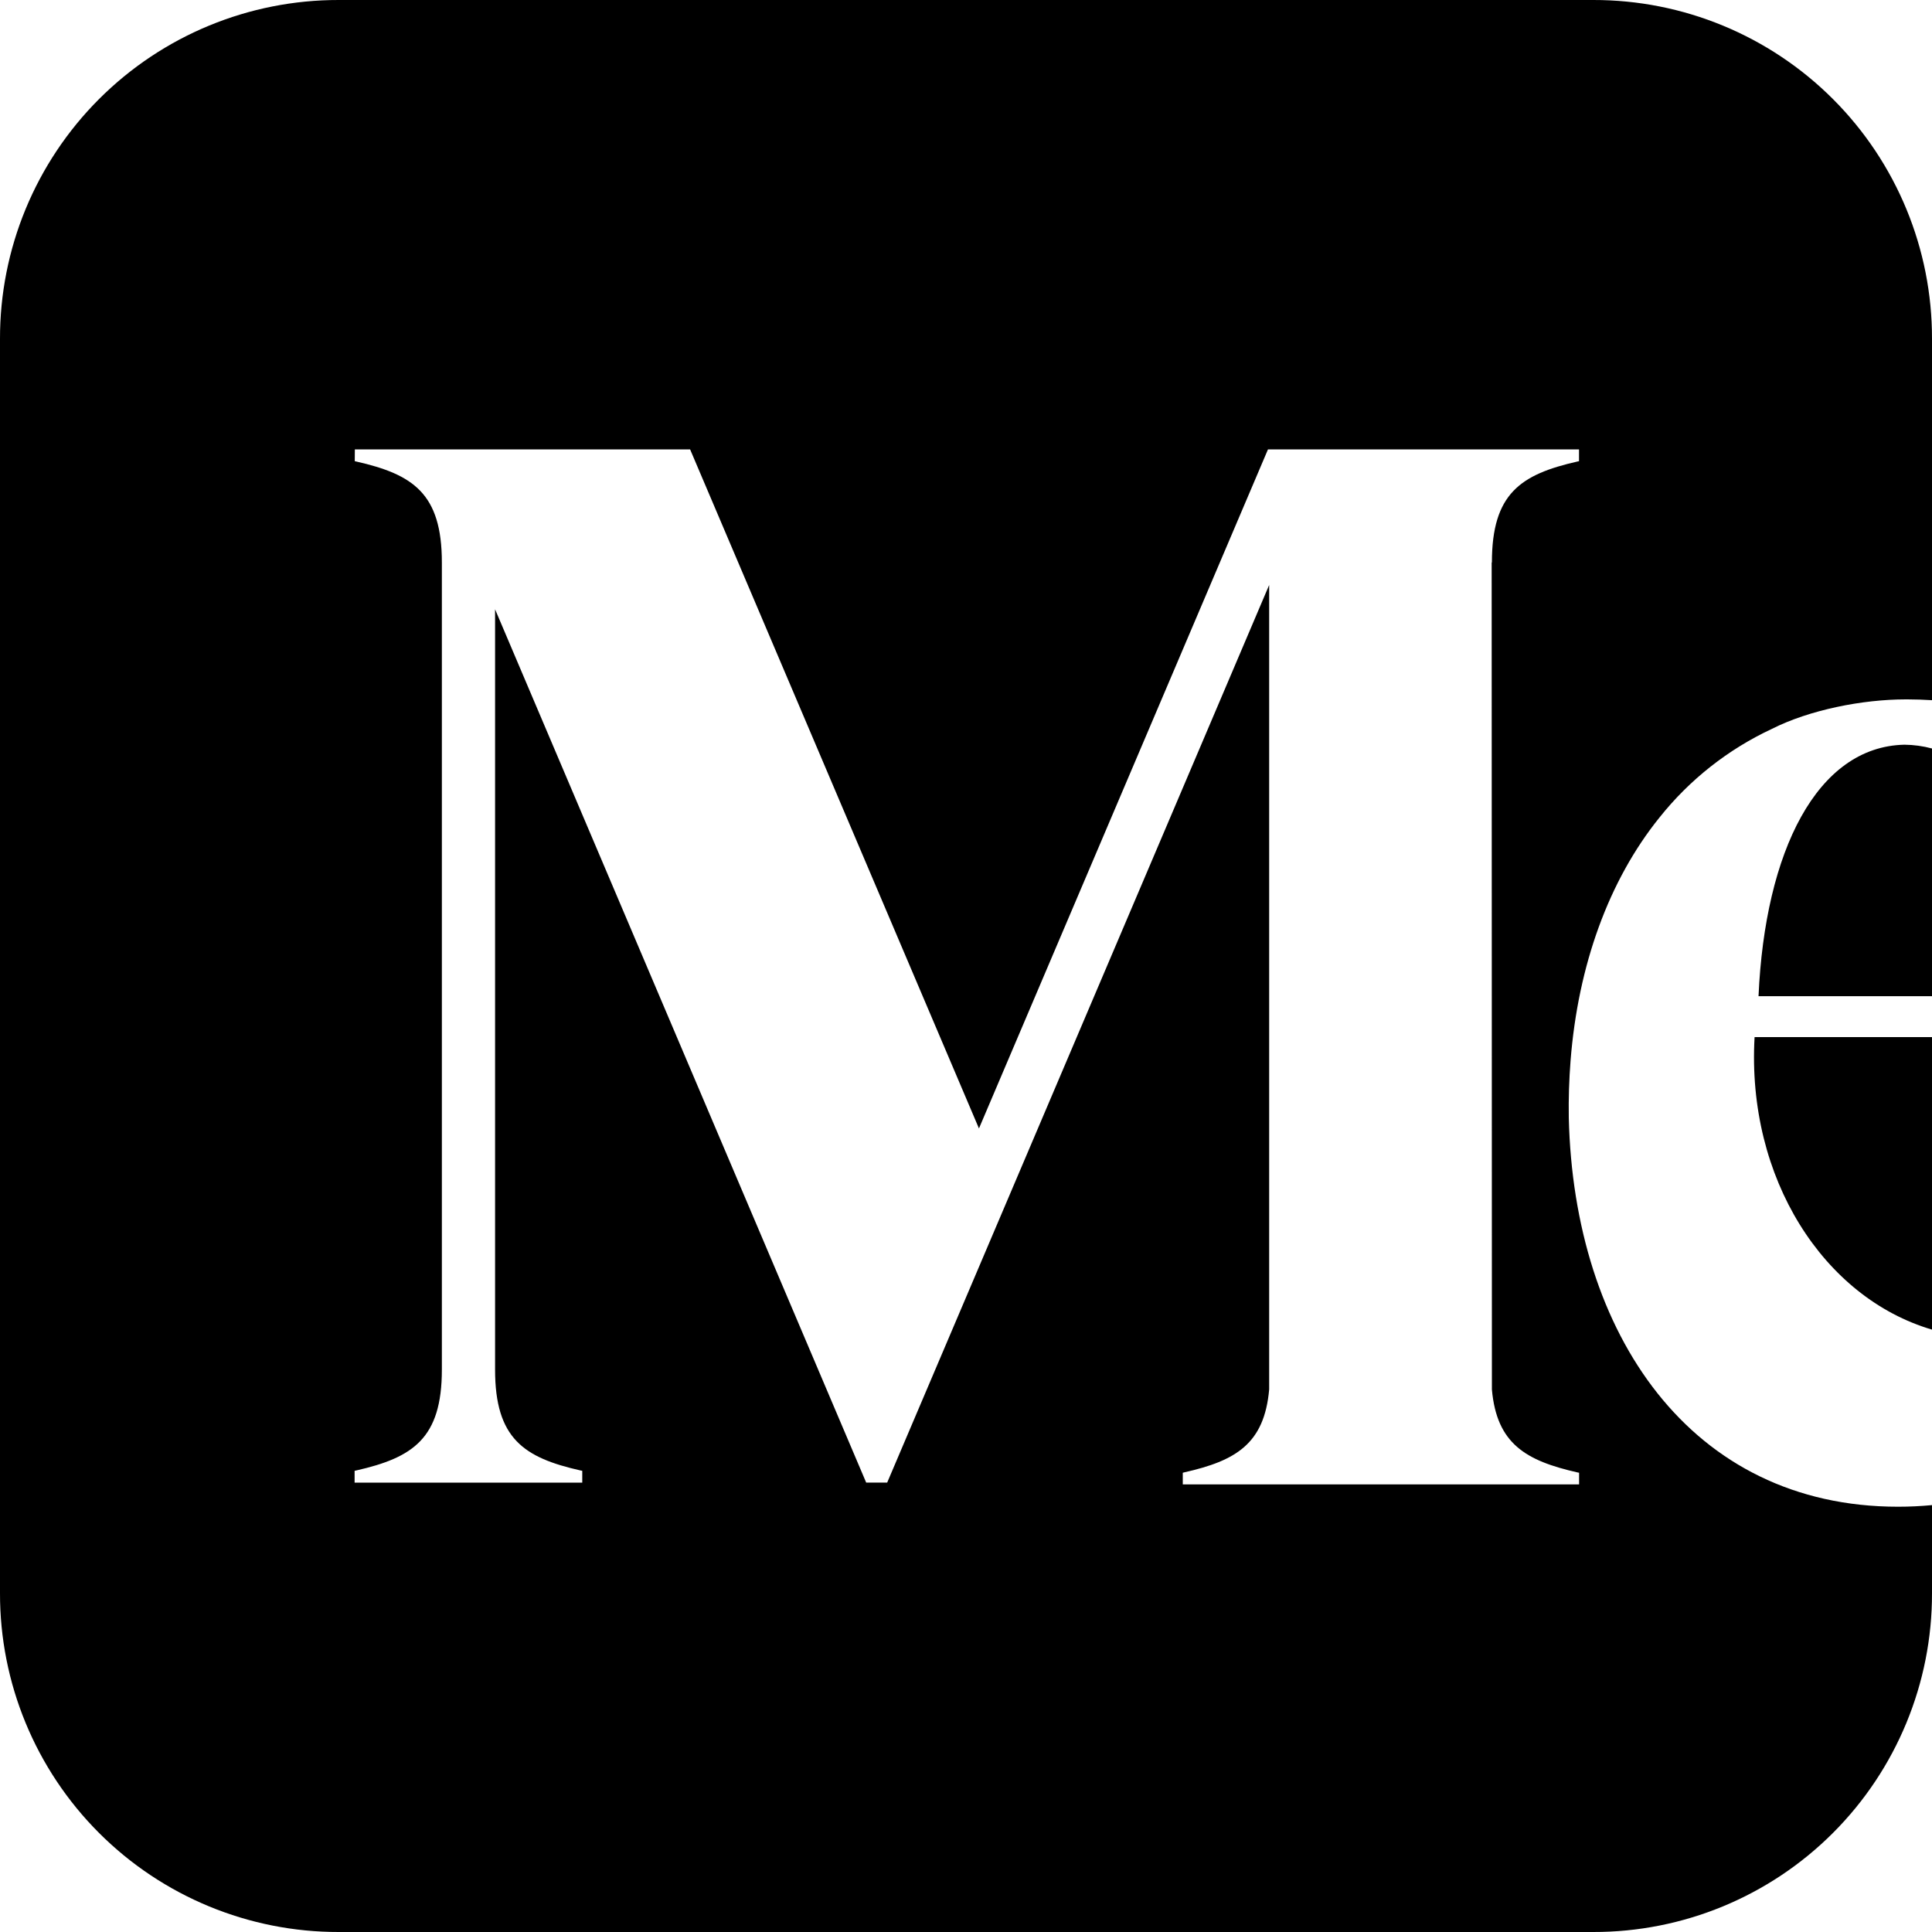
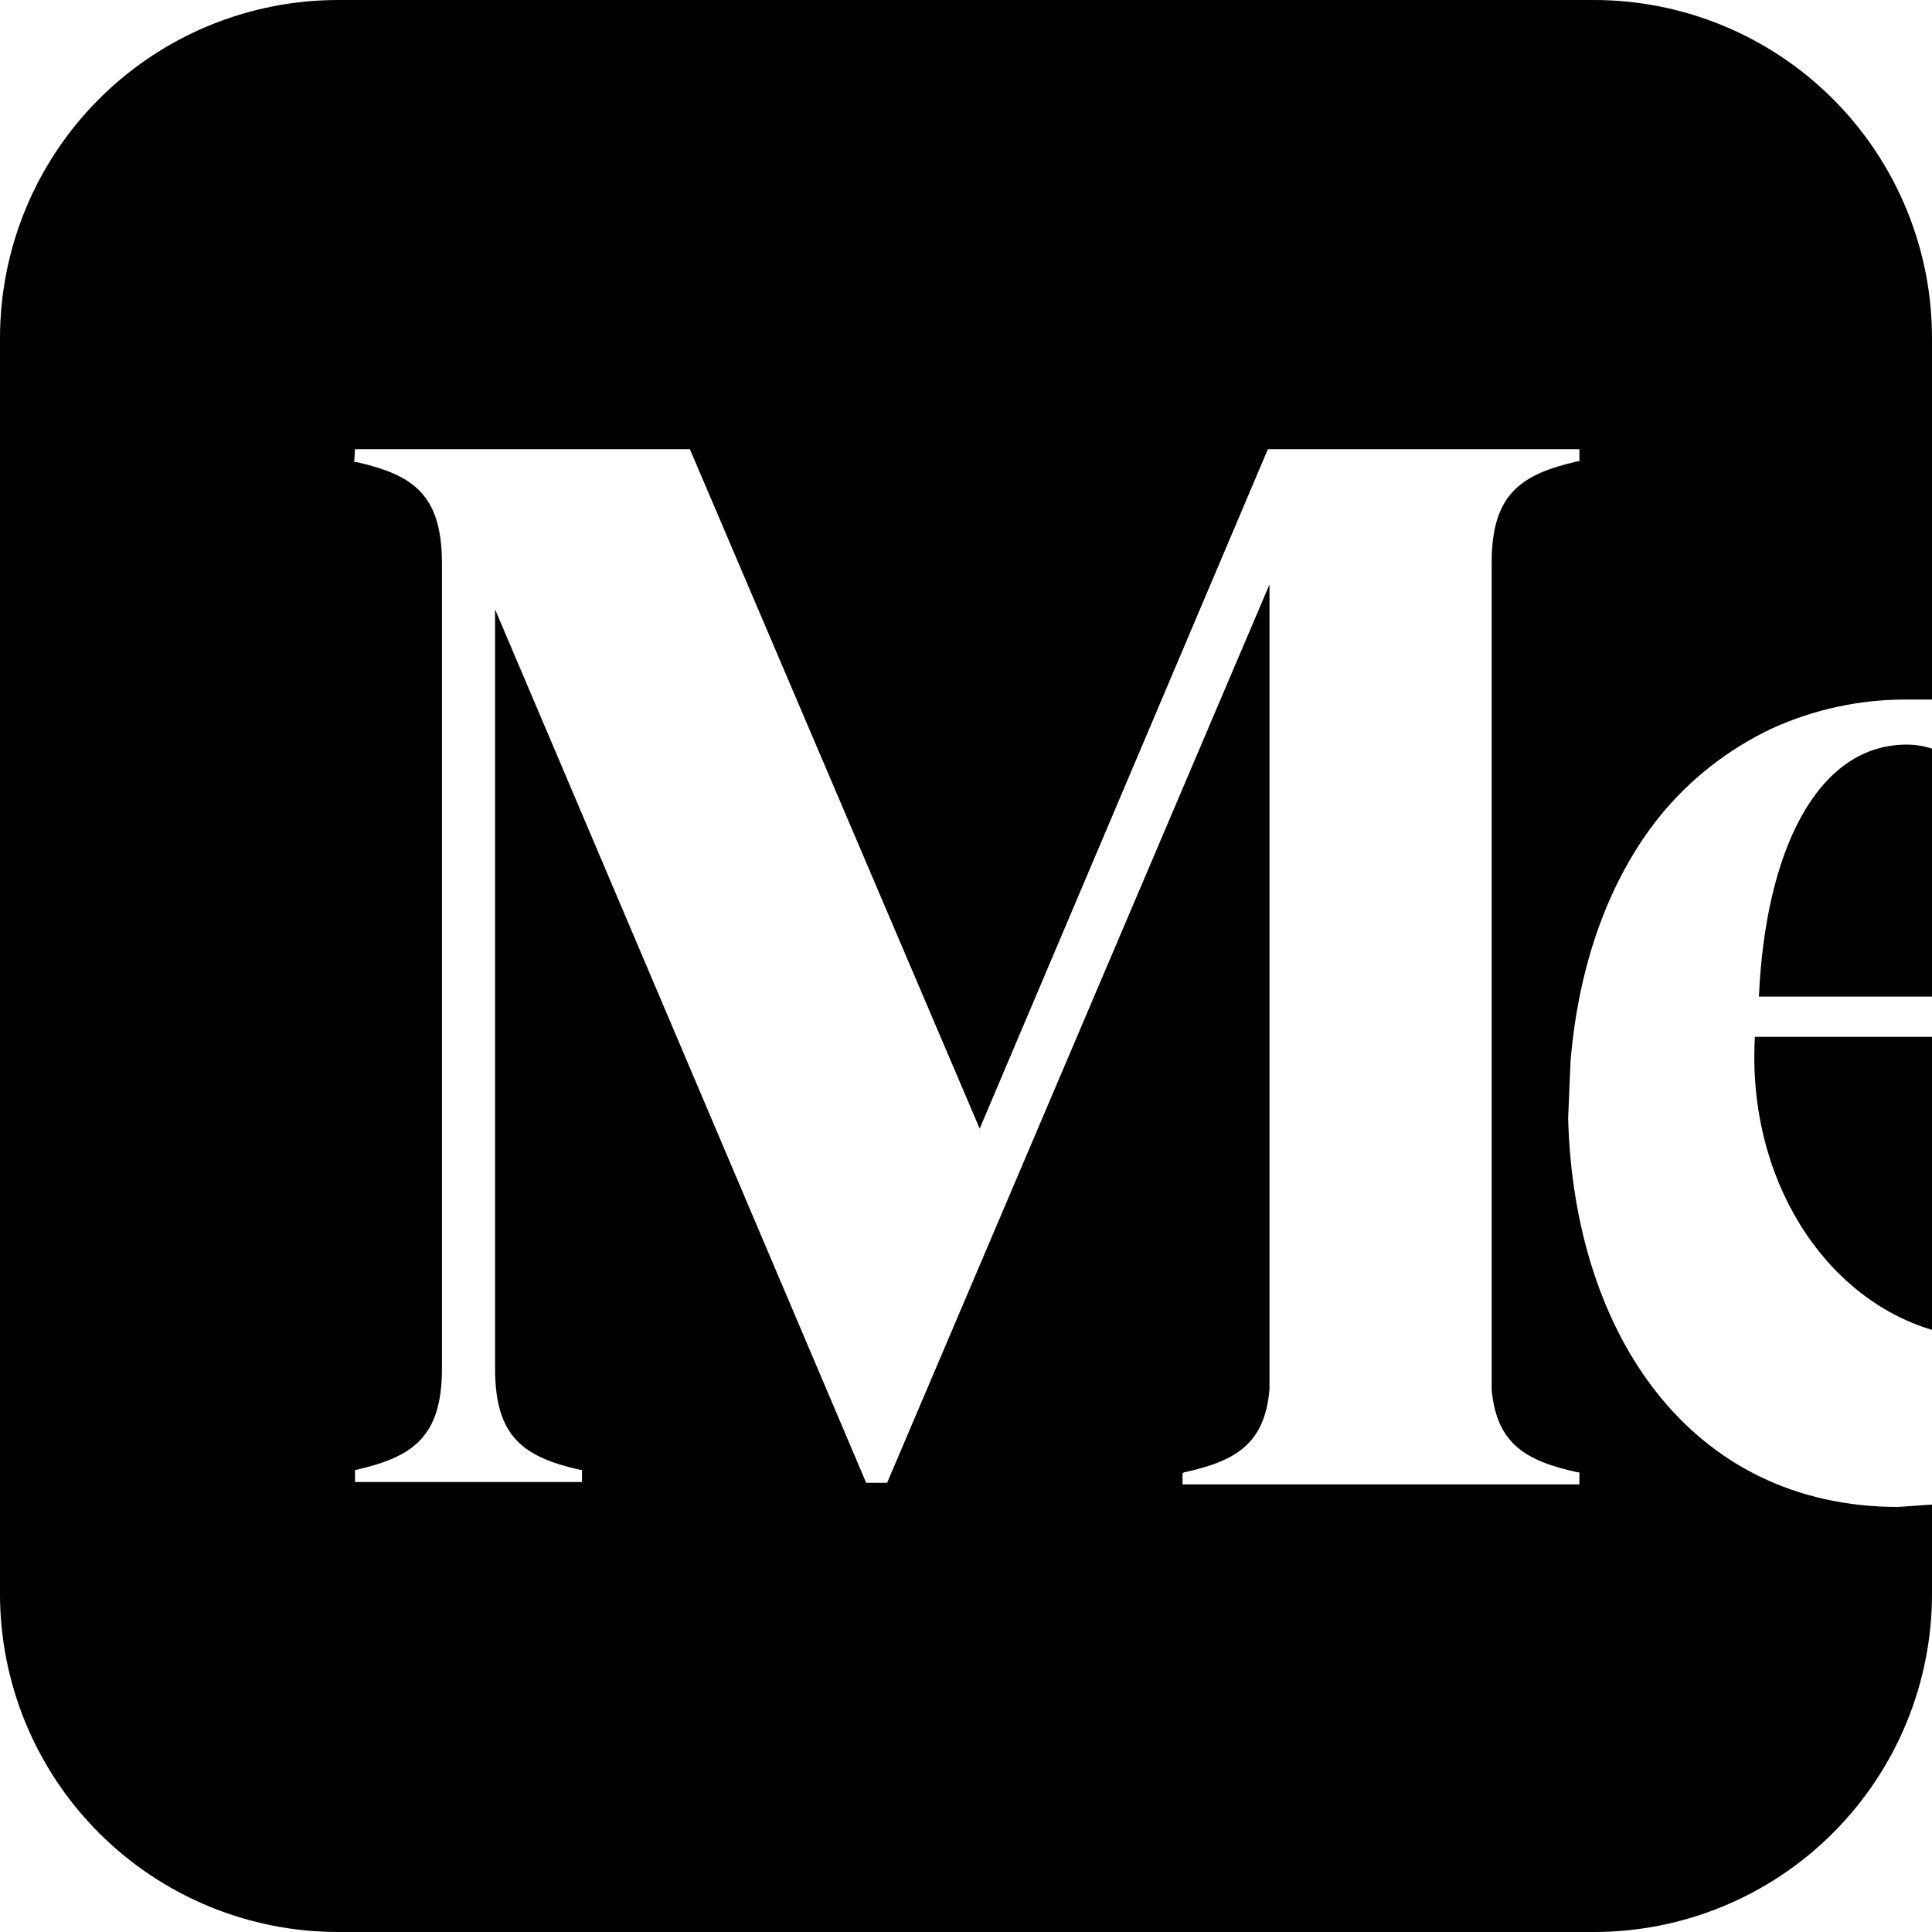
- <svg xmlns="http://www.w3.org/2000/svg" viewBox="0 0 24 24" fill="currentColor" role="img" aria-label="Medium">
-   <path d="M4.21 0A4.201 4.201 0 0 0 0 4.21v15.58A4.201 4.201 0 0 0 4.21 24h15.58A4.201 4.201 0 0 0 24 19.79v-1.093c-.137.013-.278.02-.422.02-2.577 0-4.027-2.146-4.09-4.832a7.592 7.592 0 0 1 .022-.708c.093-1.186.475-2.241 1.105-3.022a3.885 3.885 0 0 1 1.395-1.1c.468-.237 1.127-.367 1.664-.367h.023c.101 0 .202.004.303.01V4.211A4.201 4.201 0 0 0 19.79 0Zm.198 5.583h4.165l3.588 8.435 3.59-8.435h3.864v.146l-.019.004c-.705.16-1.063.397-1.063 1.254h-.003l.003 10.274c.06.676.424.885 1.063 1.03l.02.004v.145h-4.923v-.145l.019-.005c.639-.144.994-.353 1.054-1.03V7.267l-4.745 11.15h-.261L6.15 7.569v9.445c0 .857.358 1.094 1.063 1.253l.02.004v.147H4.405v-.147l.019-.004c.705-.16 1.065-.397 1.065-1.253V6.987c0-.857-.358-1.094-1.064-1.254l-.018-.004zm19.25 3.668c-1.086.023-1.733 1.323-1.813 3.124H24V9.298a1.378 1.378 0 0 0-.342-.047Zm-1.862 3.632c-.1 1.756.86 3.239 2.204 3.634v-3.634z" />
+ <svg xmlns="http://www.w3.org/2000/svg" aria-label="Medium" viewBox="0 0 24 24">
+   <path d="M4.21 0A4.2 4.2 0 0 0 0 4.21v15.58A4.2 4.2 0 0 0 4.21 24h15.58A4.2 4.2 0 0 0 24 19.79v-1.1l-.42.03c-2.58 0-4.03-2.15-4.1-4.83l.03-.71c.1-1.19.47-2.24 1.1-3.03a4 4 0 0 1 1.4-1.1 4 4 0 0 1 1.66-.36H24V4.22A4.2 4.2 0 0 0 19.79 0Zm.2 5.58h4.16l3.6 8.44 3.58-8.44h3.87v.15h-.02c-.7.16-1.07.4-1.07 1.26v10.27c.06.68.43.89 1.07 1.03h.02v.15h-4.93v-.14l.02-.01c.64-.14 1-.35 1.06-1.03v-10l-4.75 11.16h-.26L6.15 7.57V17c0 .86.36 1.1 1.06 1.26h.02v.15H4.41v-.15h.01c.7-.16 1.07-.4 1.07-1.26V7c0-.86-.36-1.1-1.06-1.26H4.4zm19.25 3.67c-1.09.02-1.73 1.32-1.81 3.13H24V9.3a1 1 0 0 0-.34-.05m-1.86 3.63c-.1 1.76.86 3.24 2.2 3.64v-3.64z" />
</svg>
